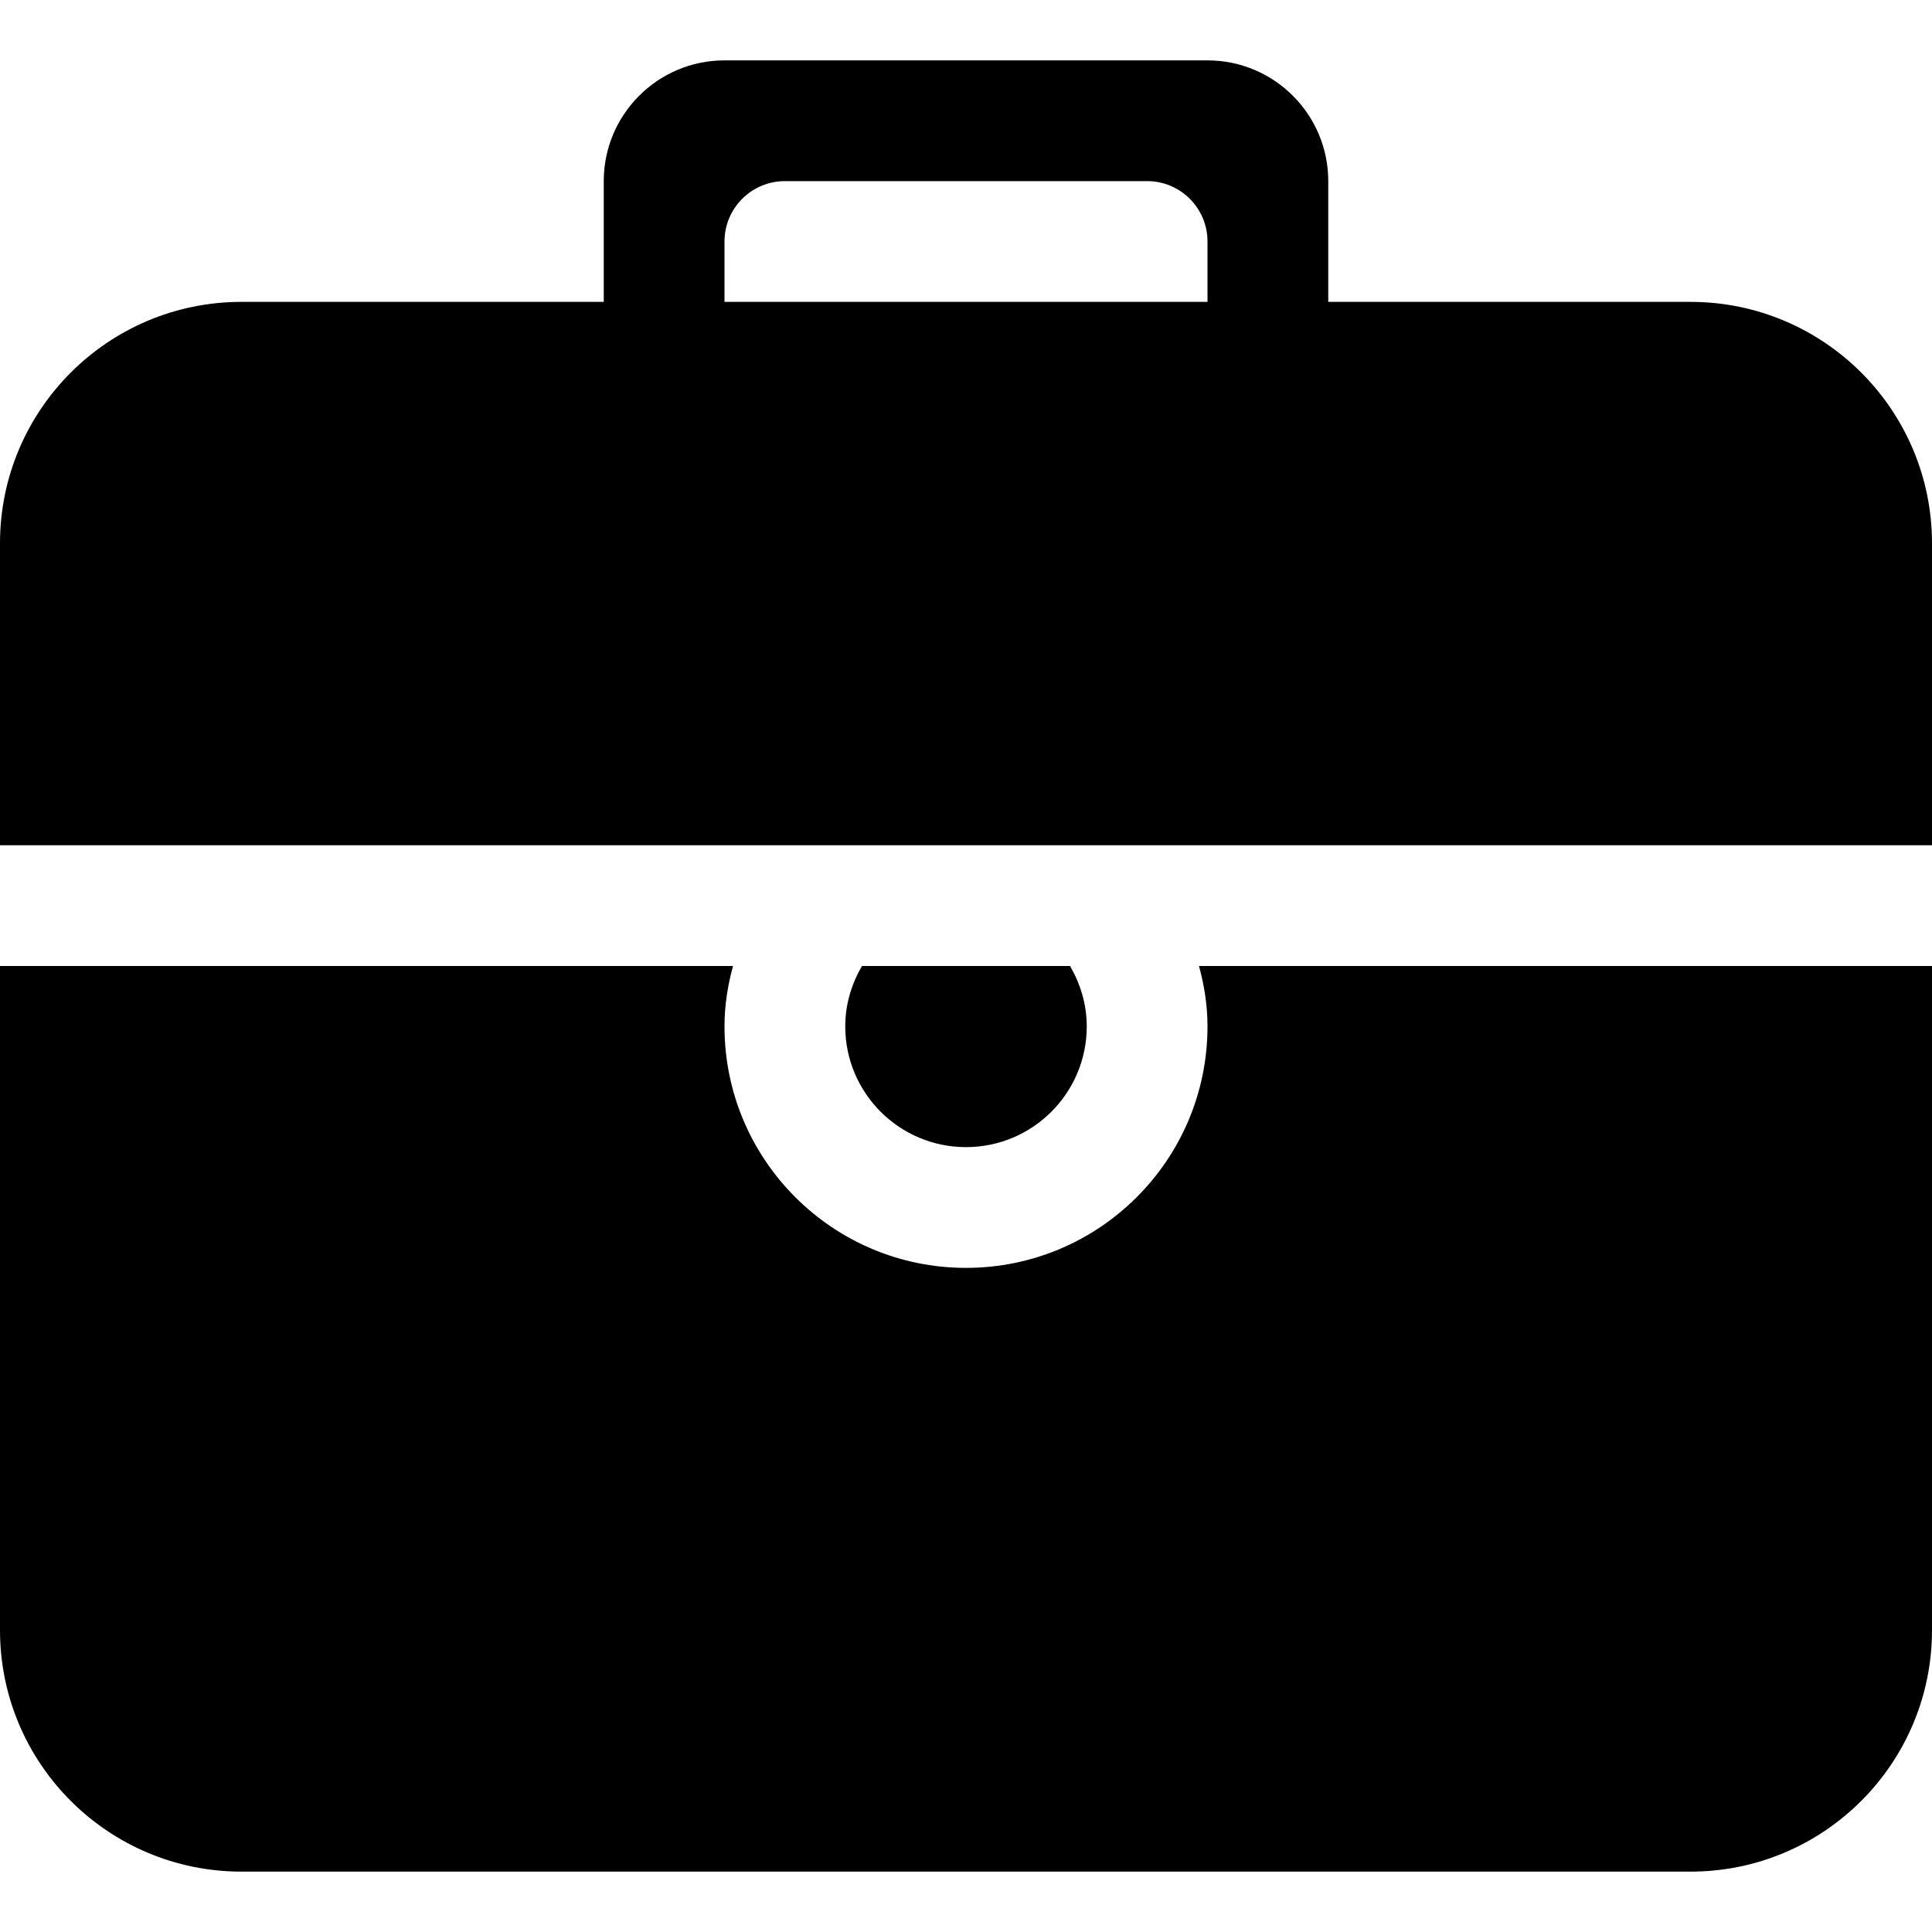
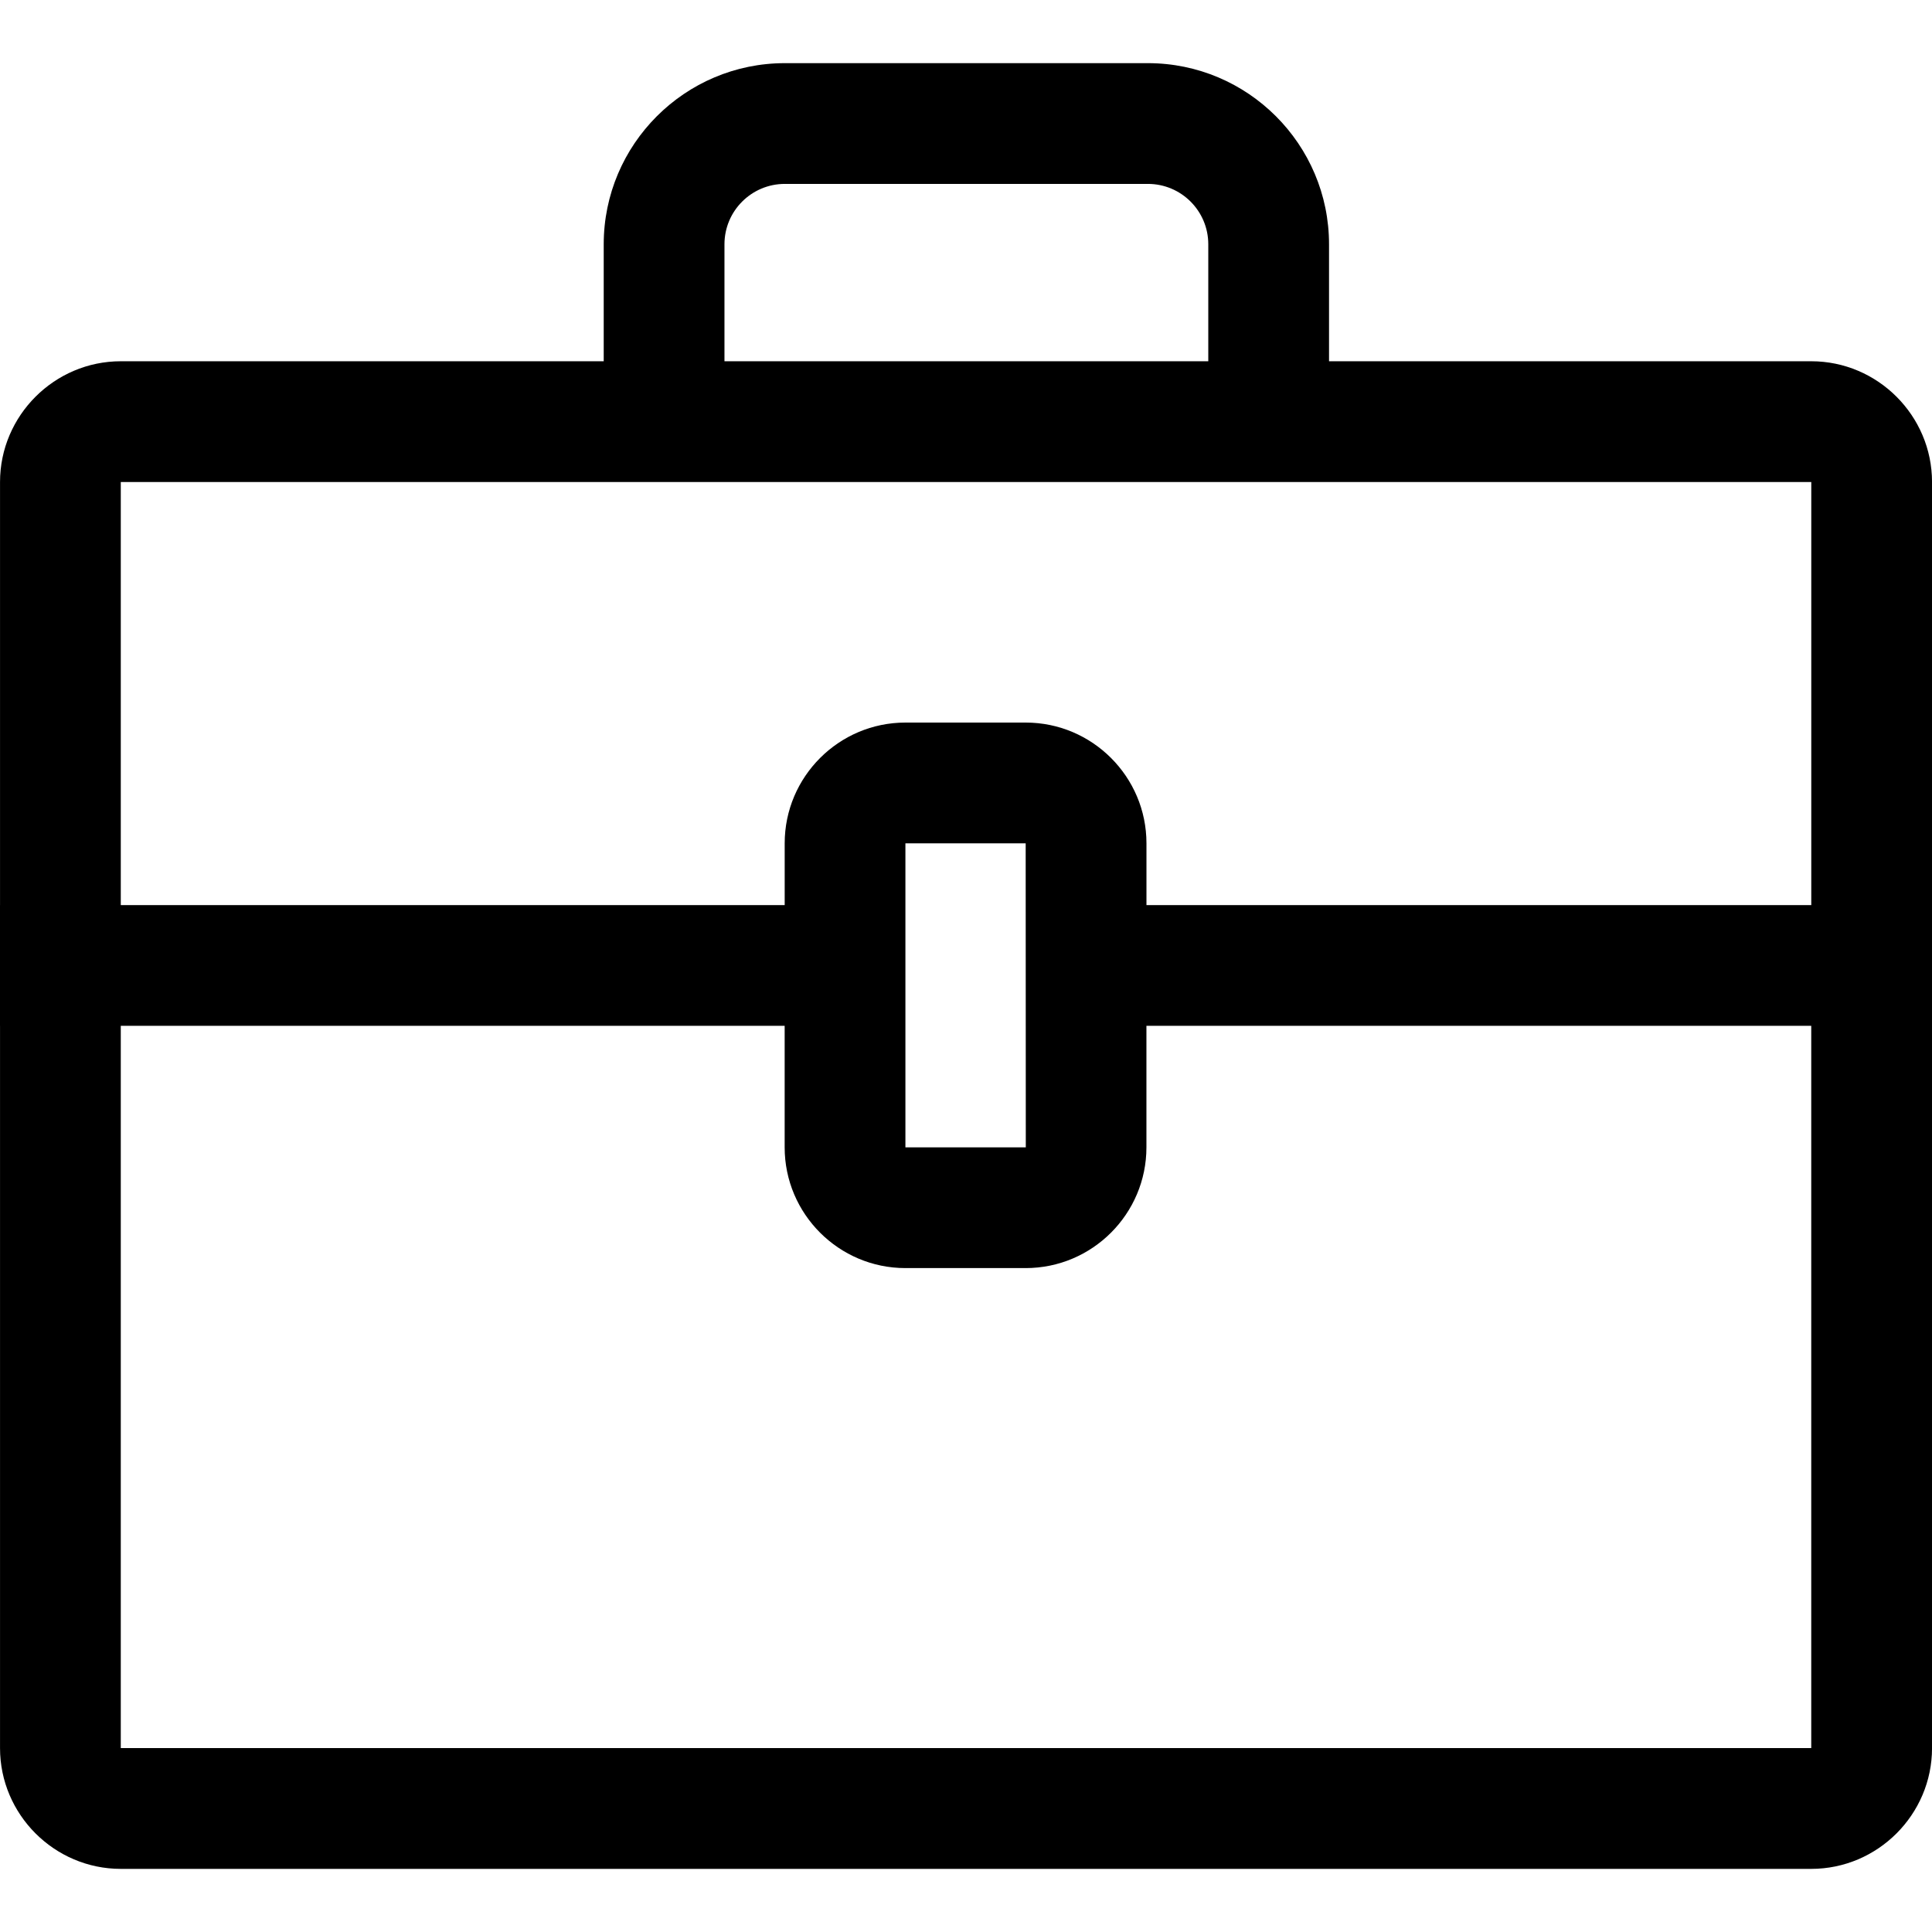
- <svg xmlns="http://www.w3.org/2000/svg" width="800px" height="800px" viewBox="0 -1 32 32" version="1.1">
-   <defs>
- 
- </defs>
-   <g id="Page-1" stroke="none" stroke-width="1" fill="none" fill-rule="evenodd">
-     <g id="Icon-Set-Filled" transform="translate(-206, -206)" fill="#000000">
-       <path d="M224,222 C224,221.634 223.895,221.296 223.723,221 L220.277,221 C220.105,221.296 220,221.634 220,222 C220,223.104 220.896,224 222,224 C223.104,224 224,223.104 224,222 L224,222 Z M226,222 C226,224.209 224.209,226 222,226 C219.791,226 218,224.209 218,222 C218,221.652 218.054,221.319 218.141,221 L206,221 L206,232 C206,234.209 207.791,236 210,236 L234,236 C236.209,236 238,234.209 238,232 L238,221 L225.859,221 C225.946,221.319 226,221.652 226,222 L226,222 Z M226,210 L218,210 L218,209 C218,208.448 218.448,208 219,208 L225,208 C225.552,208 226,208.448 226,209 L226,210 L226,210 Z M234,210 L228,210 L228,208 C228,206.896 227.104,206 226,206 L218,206 C216.896,206 216,206.896 216,208 L216,210 L210,210 C207.791,210 206,211.791 206,214 L206,219 L238,219 L238,214 C238,211.791 236.209,210 234,210 L234,210 Z" id="briefcase">
- 
- </path>
-     </g>
-   </g>
+ <svg xmlns="http://www.w3.org/2000/svg" fill="#000000" width="800px" height="800px" viewBox="0 0 1024 1024">
+   <path d="M960.016 191.472H704.415v-62c0-52.944-43.056-96-96-96H415.983c-52.944 0-96 43.056-96 96v62H64.015c-35.184 0-64 28.816-64 64v224.256h-.032v64h.032v382.816c0 35.184 28.816 64 64 64h896c35.184 0 64-28.816 64-64V255.472c0-35.184-28.816-64-64-64h.001zm-576.033-62c0-17.664 14.336-32 32-32h192.432c17.664 0 32 14.336 32 32v62H383.983zm-319.967 126h896v224.256H607.648v-32.752c0-35.28-28.72-64-64-64h-63.745c-35.28 0-64 28.72-64 64v32.752H64.017V255.472zm479.679 352.656h-63.809V446.976h63.745zm-479.68 318.4V543.712h351.872v64.4c0 35.281 28.72 64 64 64h63.744c35.28 0 64-28.719 64-64v-64.4h352.368v382.816H64.015z" />
</svg>
